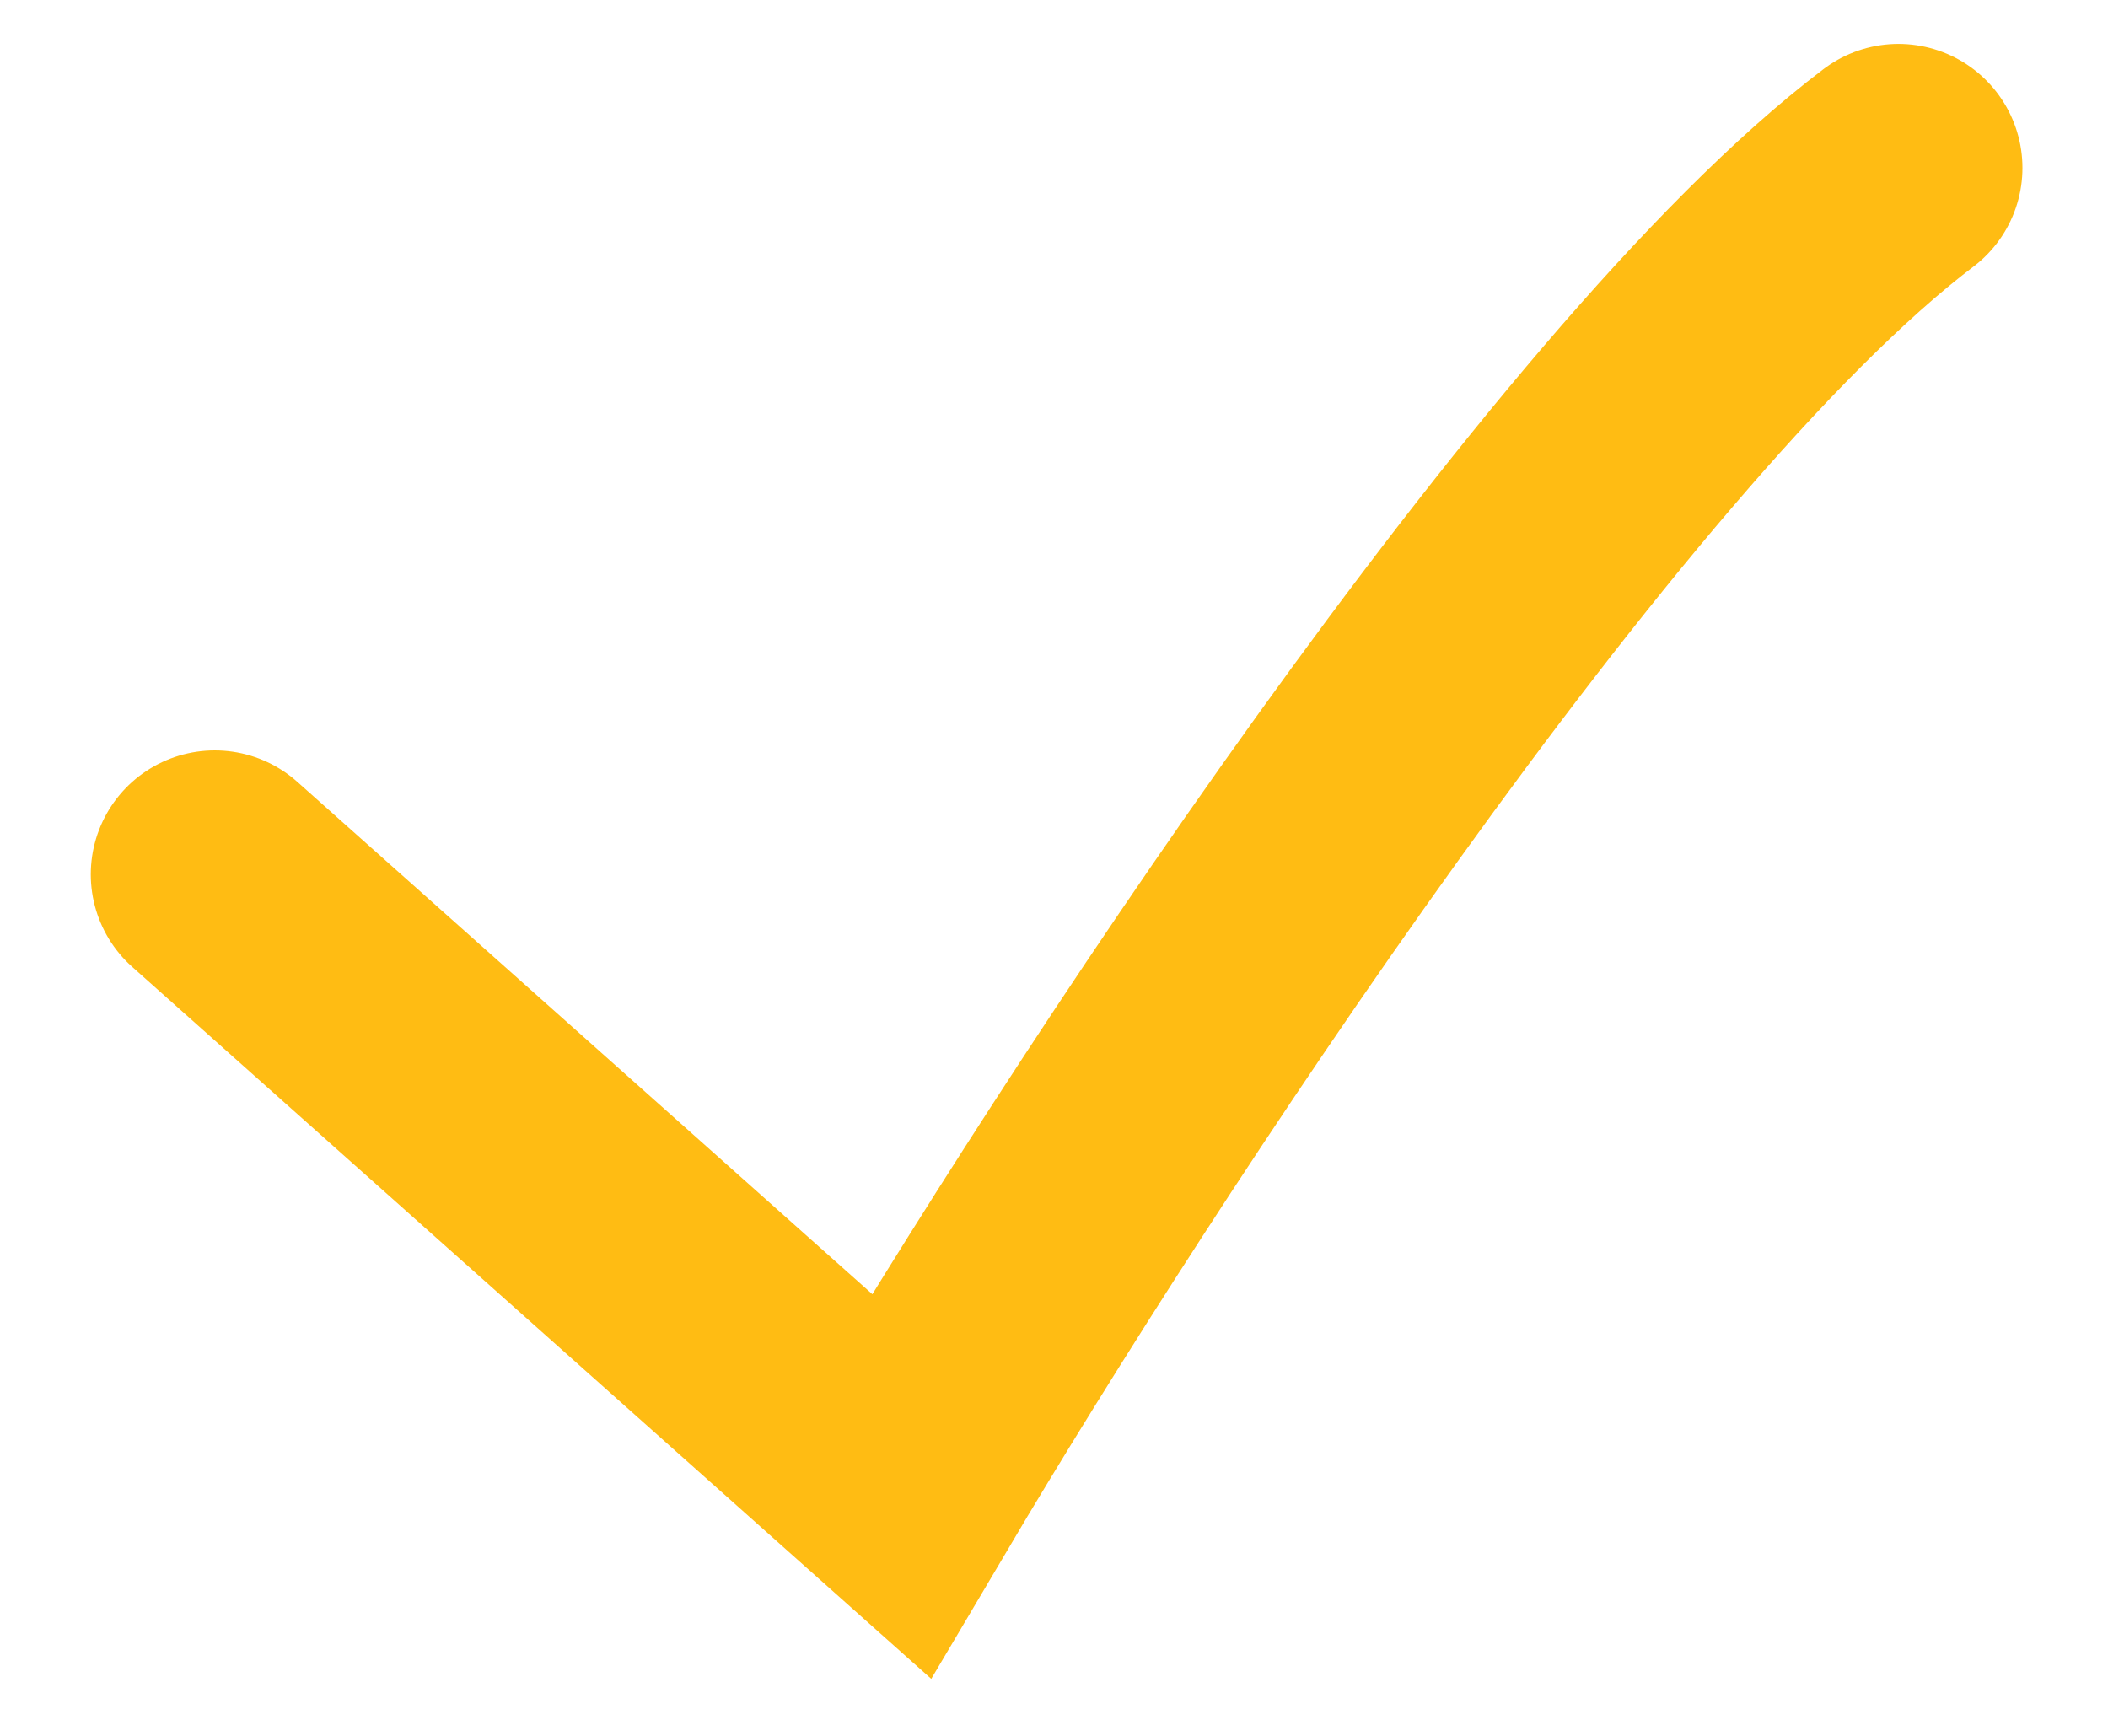
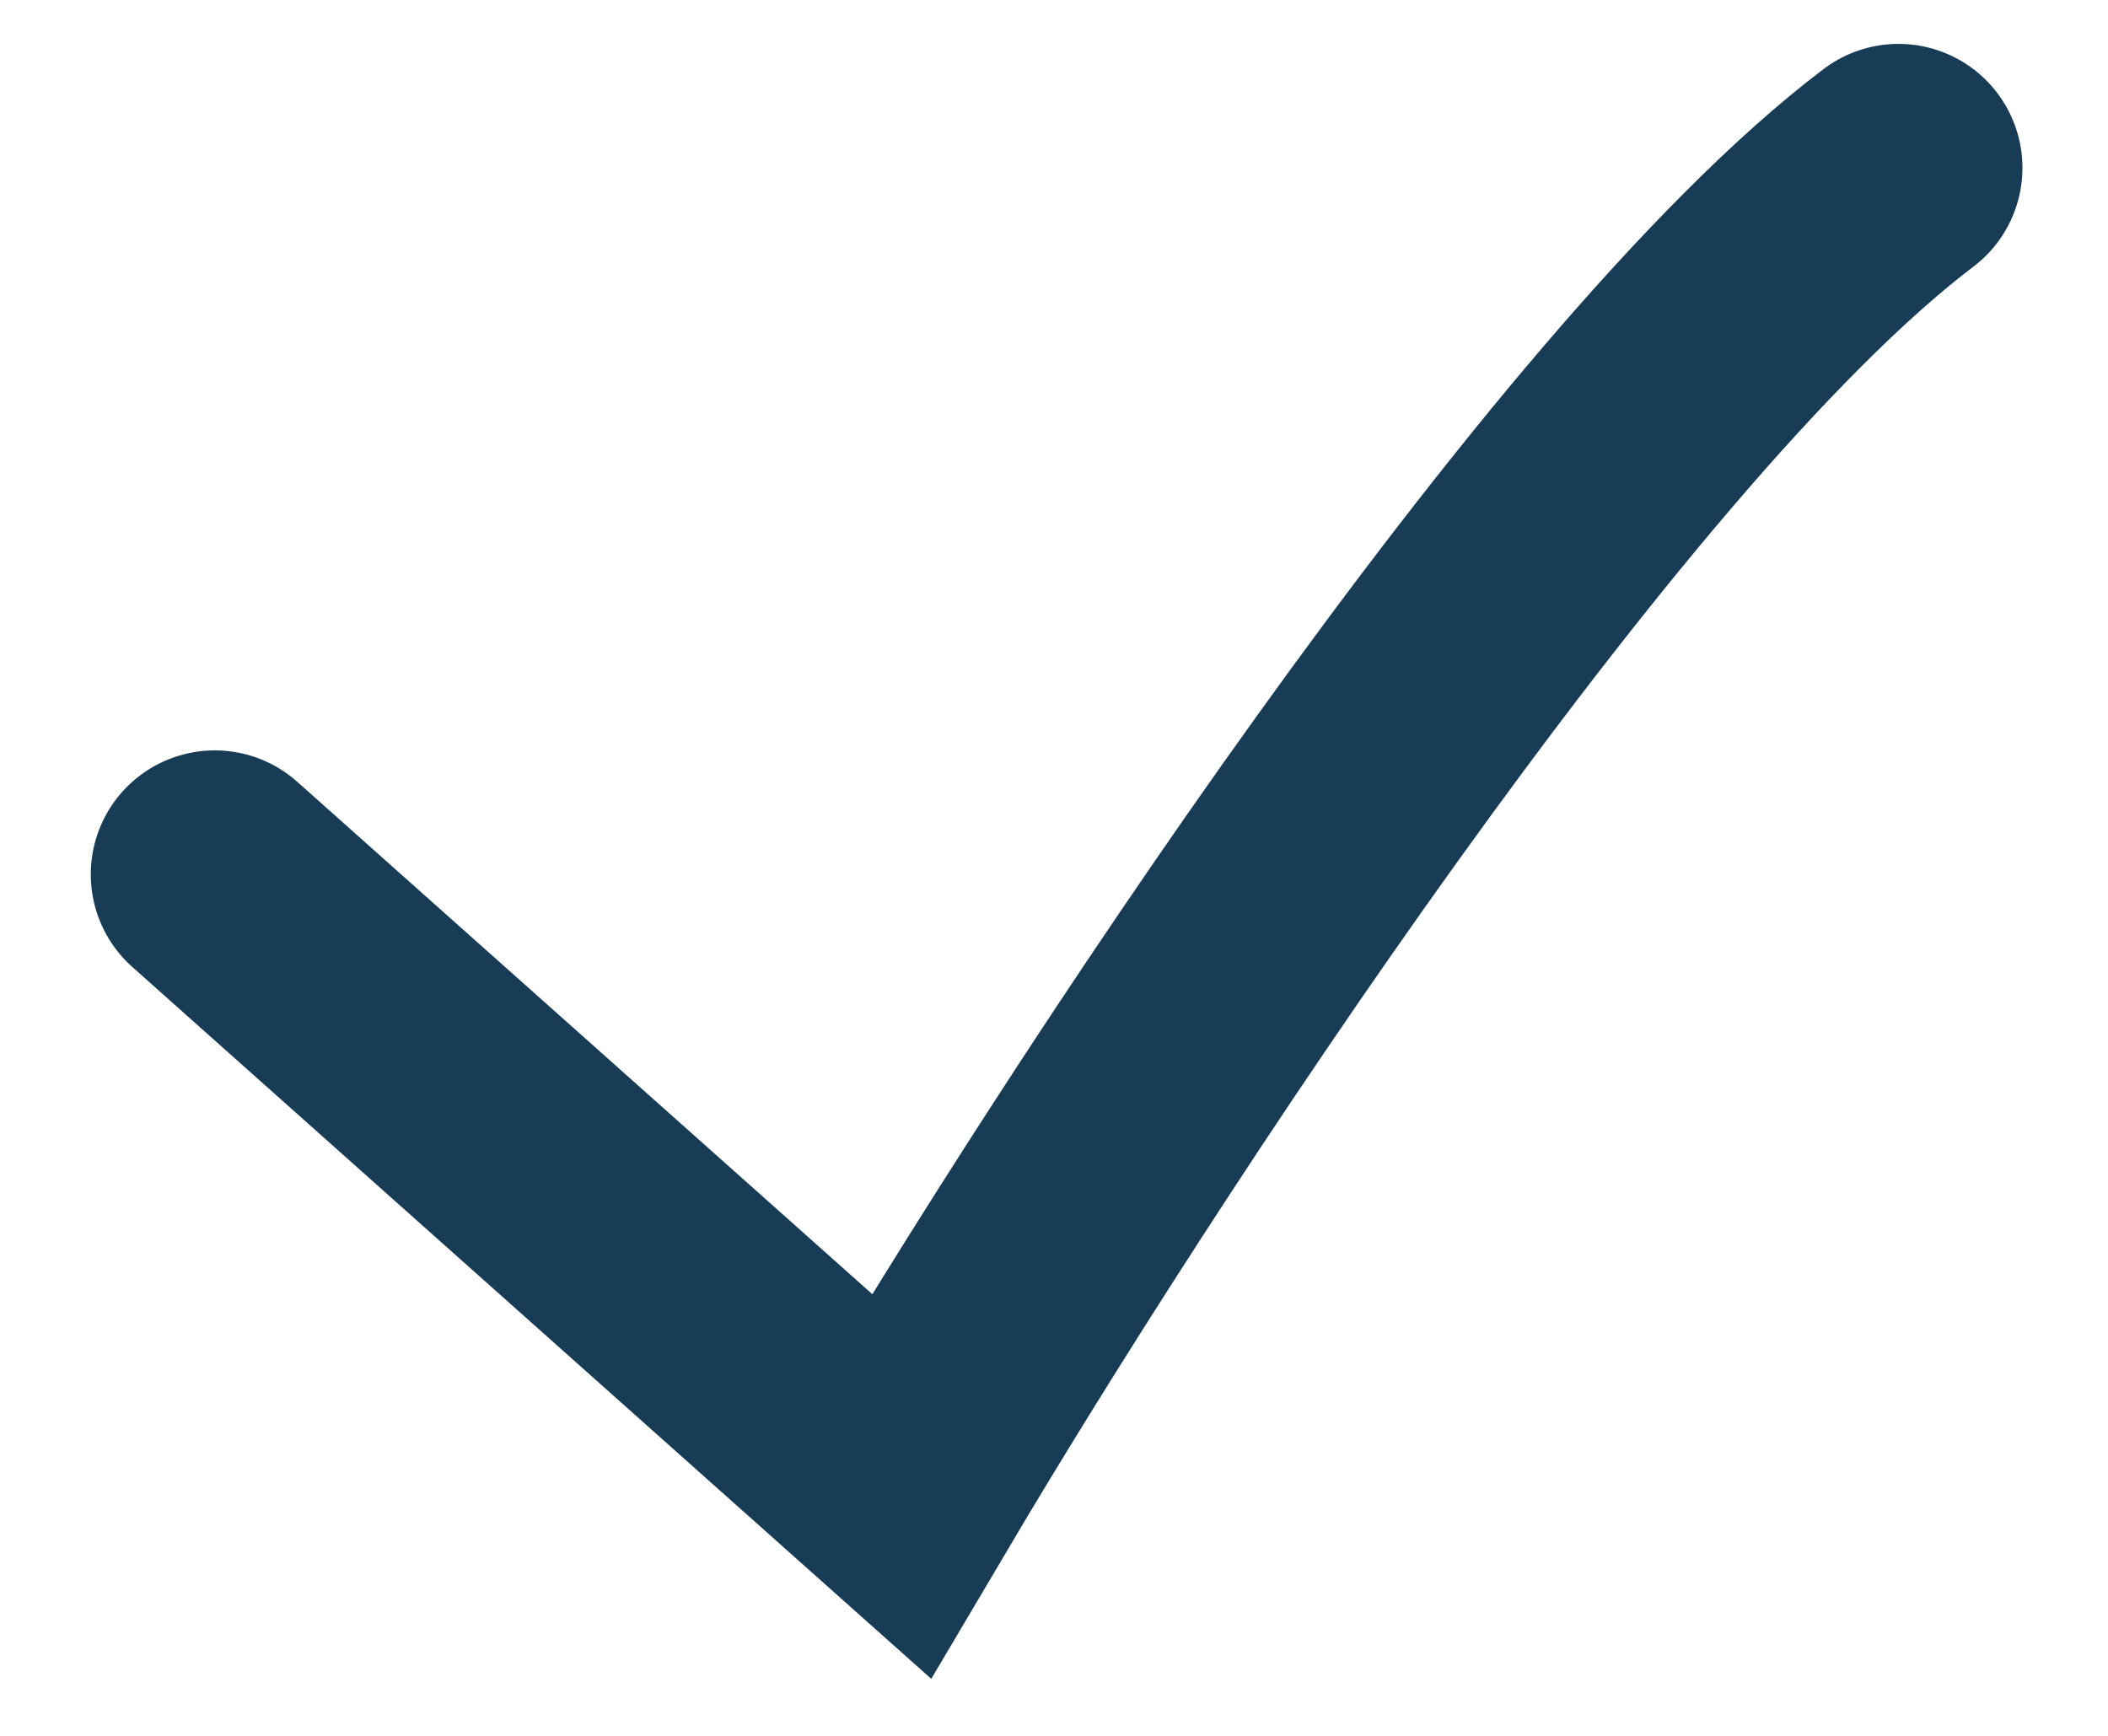
<svg xmlns="http://www.w3.org/2000/svg" width="17" height="14" viewBox="0 0 17 14" fill="none">
-   <path d="M1.732 7.052L7.268 11.985C8.889 9.244 12.766 3.282 15.31 1.354" stroke="#ffbc13" stroke-width="2" stroke-linecap="round" />
+   <path d="M1.732 7.052L7.268 11.985C8.889 9.244 12.766 3.282 15.31 1.354" stroke="#183c56" stroke-width="2" stroke-linecap="round" />
</svg>
